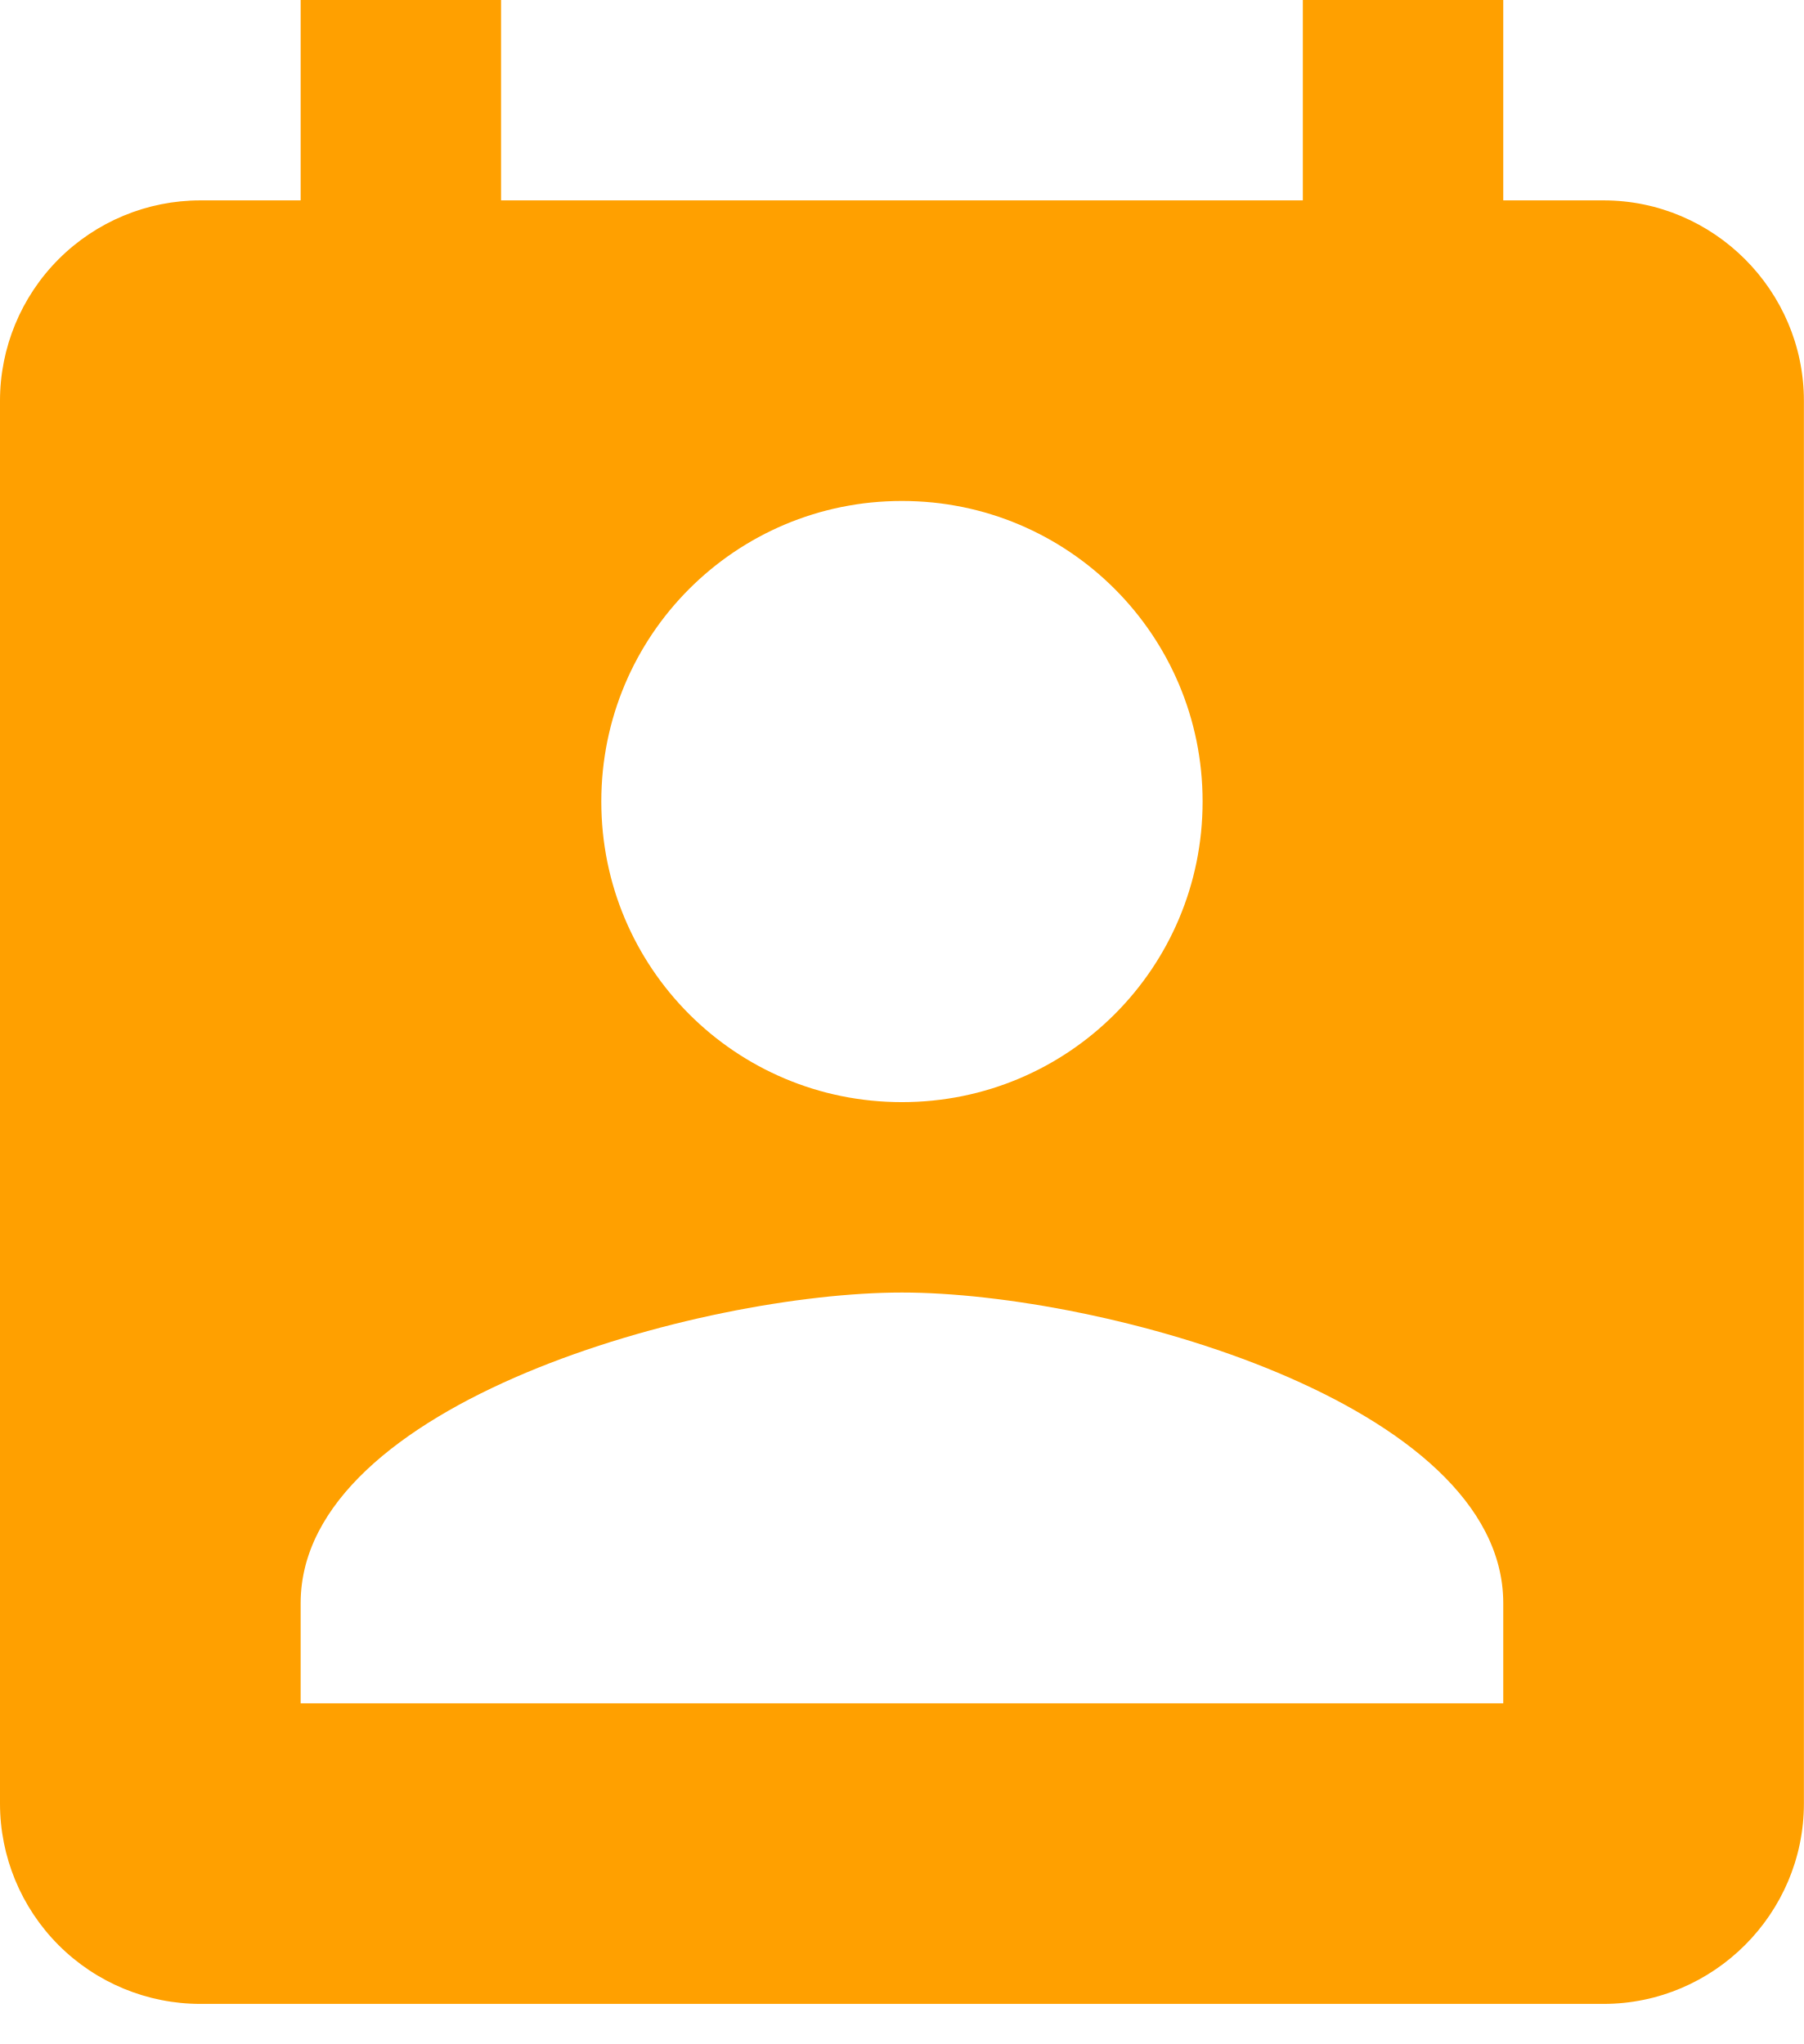
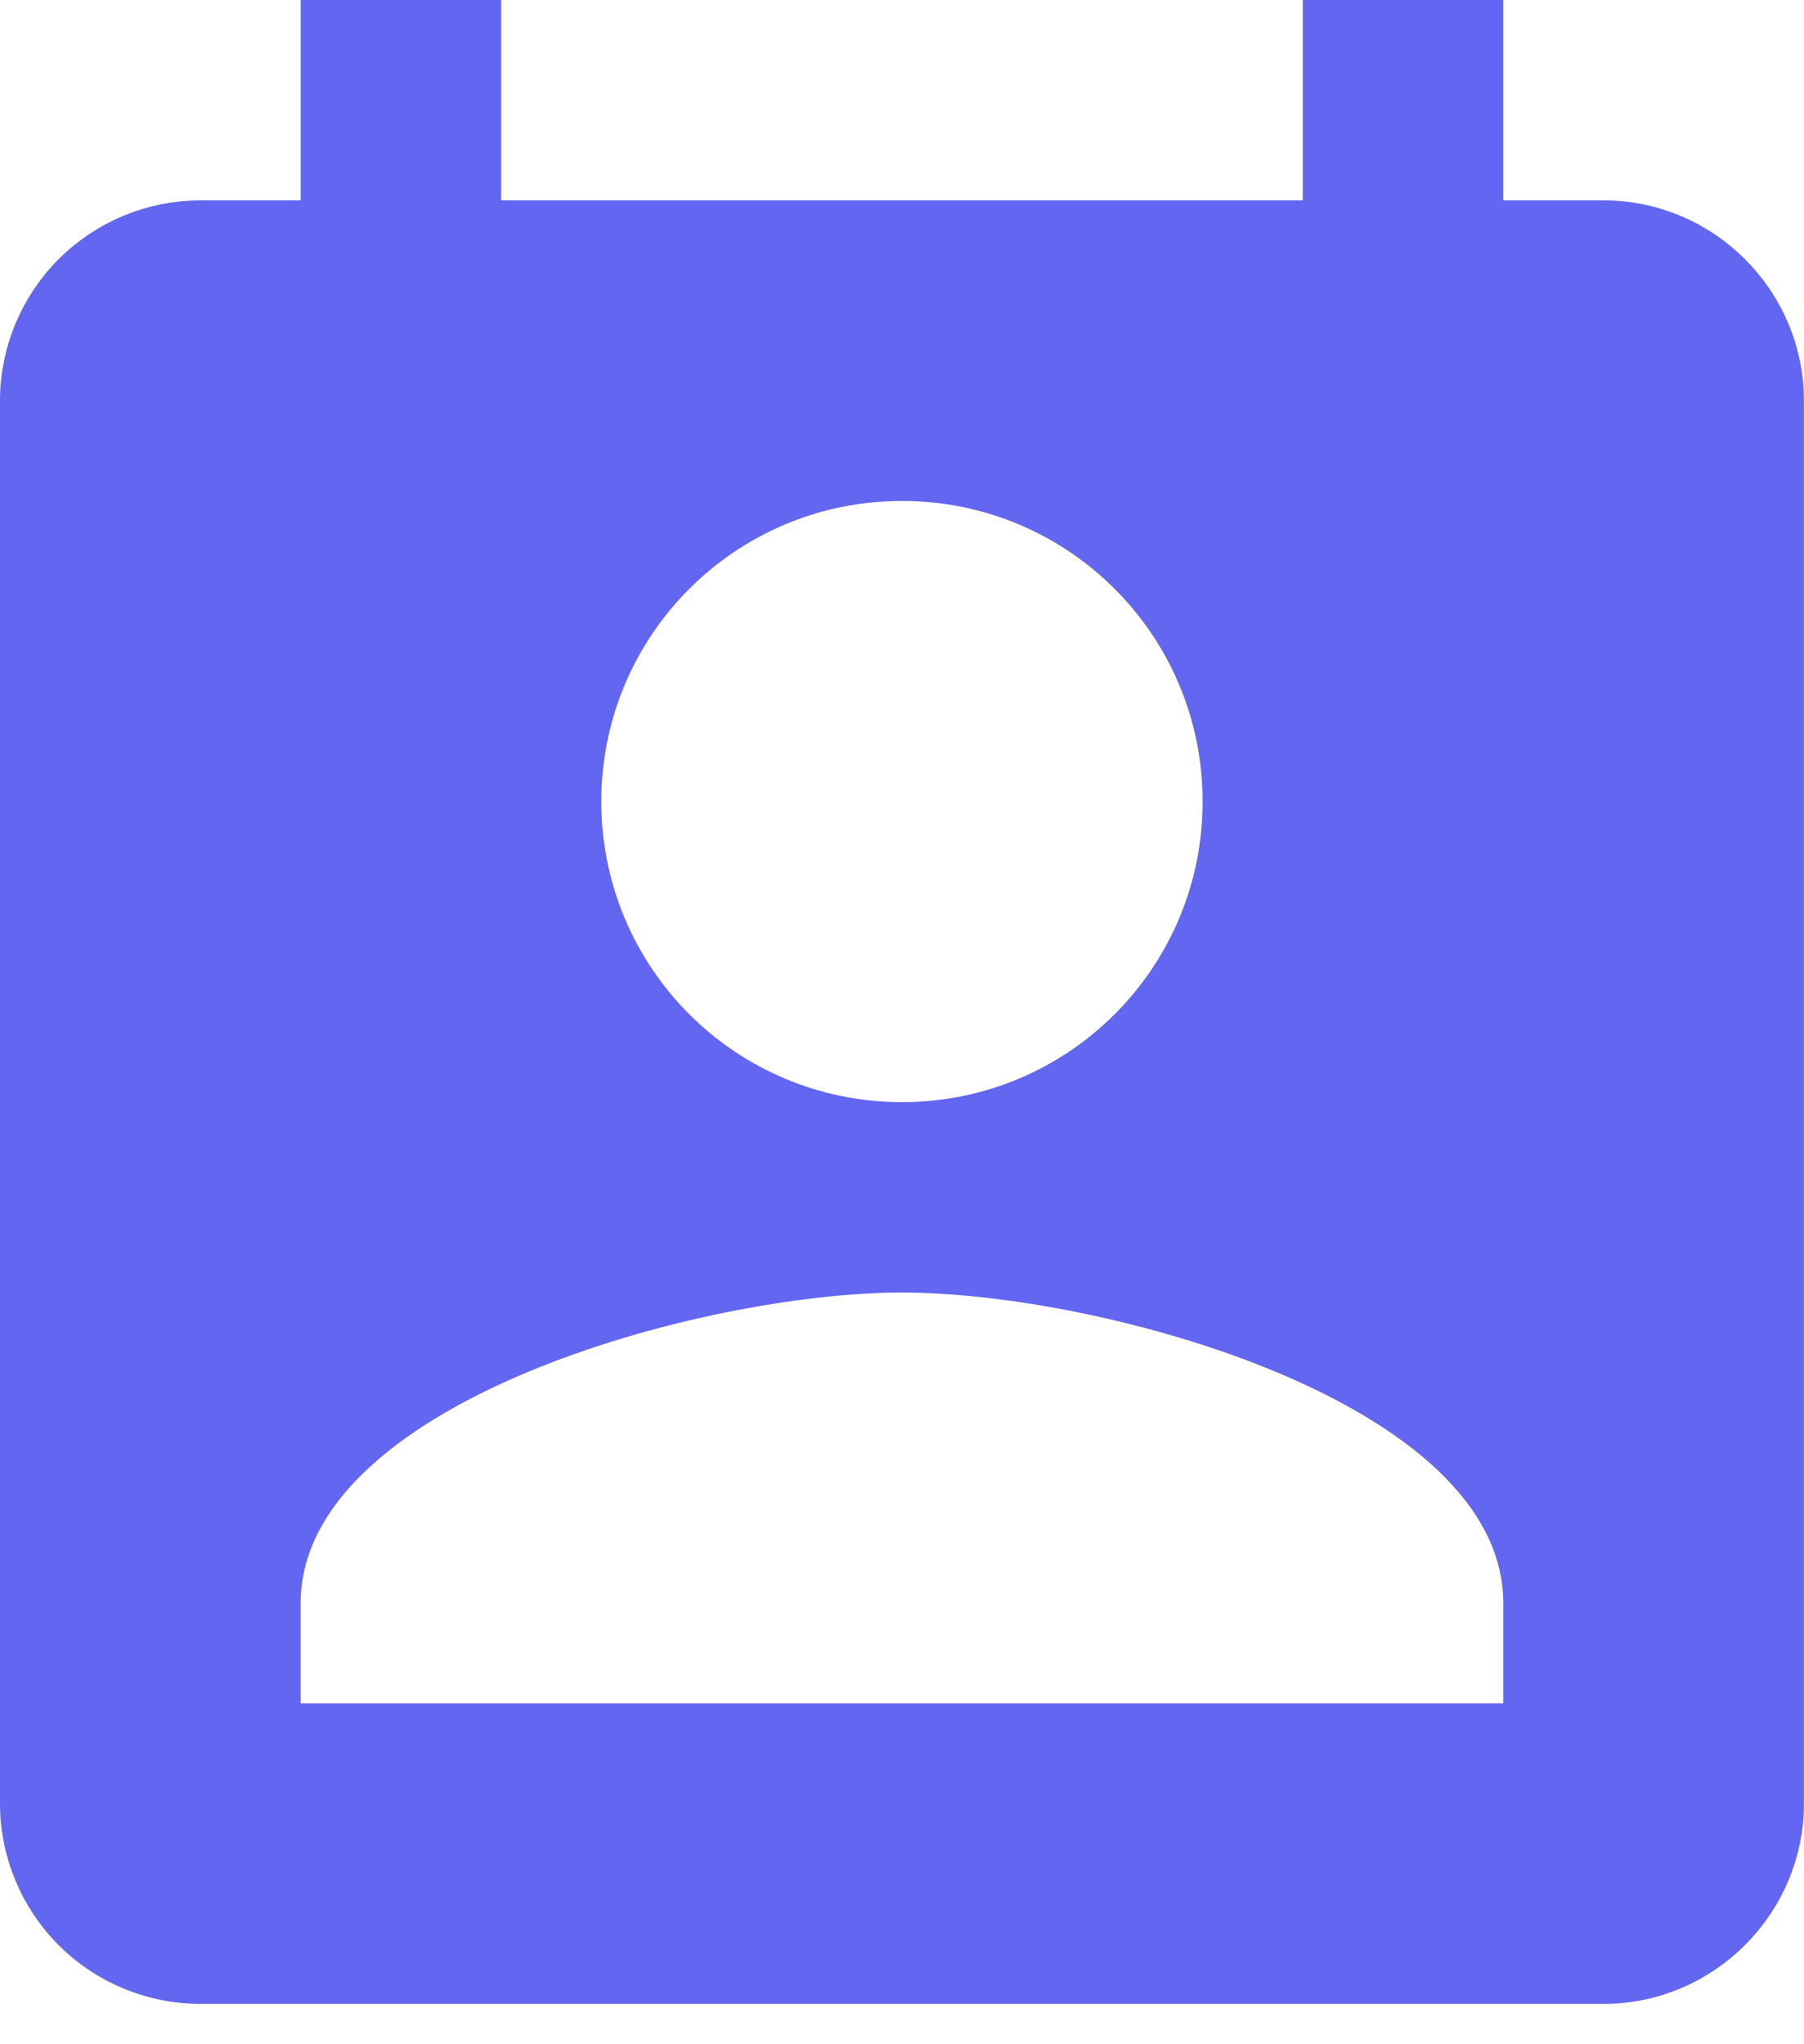
<svg xmlns="http://www.w3.org/2000/svg" width="30" height="34" viewBox="0 0 30 34" fill="none">
-   <path d="M26.667 3.333H25V0H21.667V3.333H8.333V0H5V3.333H3.333C2.449 3.333 1.601 3.685 0.976 4.31C0.351 4.935 0 5.783 0 6.667V30C0 30.884 0.351 31.732 0.976 32.357C1.601 32.982 2.449 33.333 3.333 33.333H26.667C28.5 33.333 30 31.833 30 30V6.667C30 4.833 28.5 3.333 26.667 3.333ZM15 8.333C17.767 8.333 20 10.567 20 13.333C20 16.1 17.767 18.333 15 18.333C12.233 18.333 10 16.1 10 13.333C10 10.567 12.233 8.333 15 8.333ZM25 28.333H5V26.667C5 23.333 11.667 21.5 15 21.5C18.333 21.5 25 23.333 25 26.667V28.333Z" fill="#FFA000" />
+   <path d="M26.667 3.333H25V0H21.667V3.333H8.333V0H5V3.333H3.333C2.449 3.333 1.601 3.685 0.976 4.31C0.351 4.935 0 5.783 0 6.667V30C0 30.884 0.351 31.732 0.976 32.357C1.601 32.982 2.449 33.333 3.333 33.333H26.667C28.5 33.333 30 31.833 30 30V6.667C30 4.833 28.5 3.333 26.667 3.333ZM15 8.333C17.767 8.333 20 10.567 20 13.333C20 16.1 17.767 18.333 15 18.333C12.233 18.333 10 16.1 10 13.333C10 10.567 12.233 8.333 15 8.333ZM25 28.333H5V26.667C5 23.333 11.667 21.5 15 21.5C18.333 21.5 25 23.333 25 26.667V28.333Z" fill="#6366F1" />
</svg>
